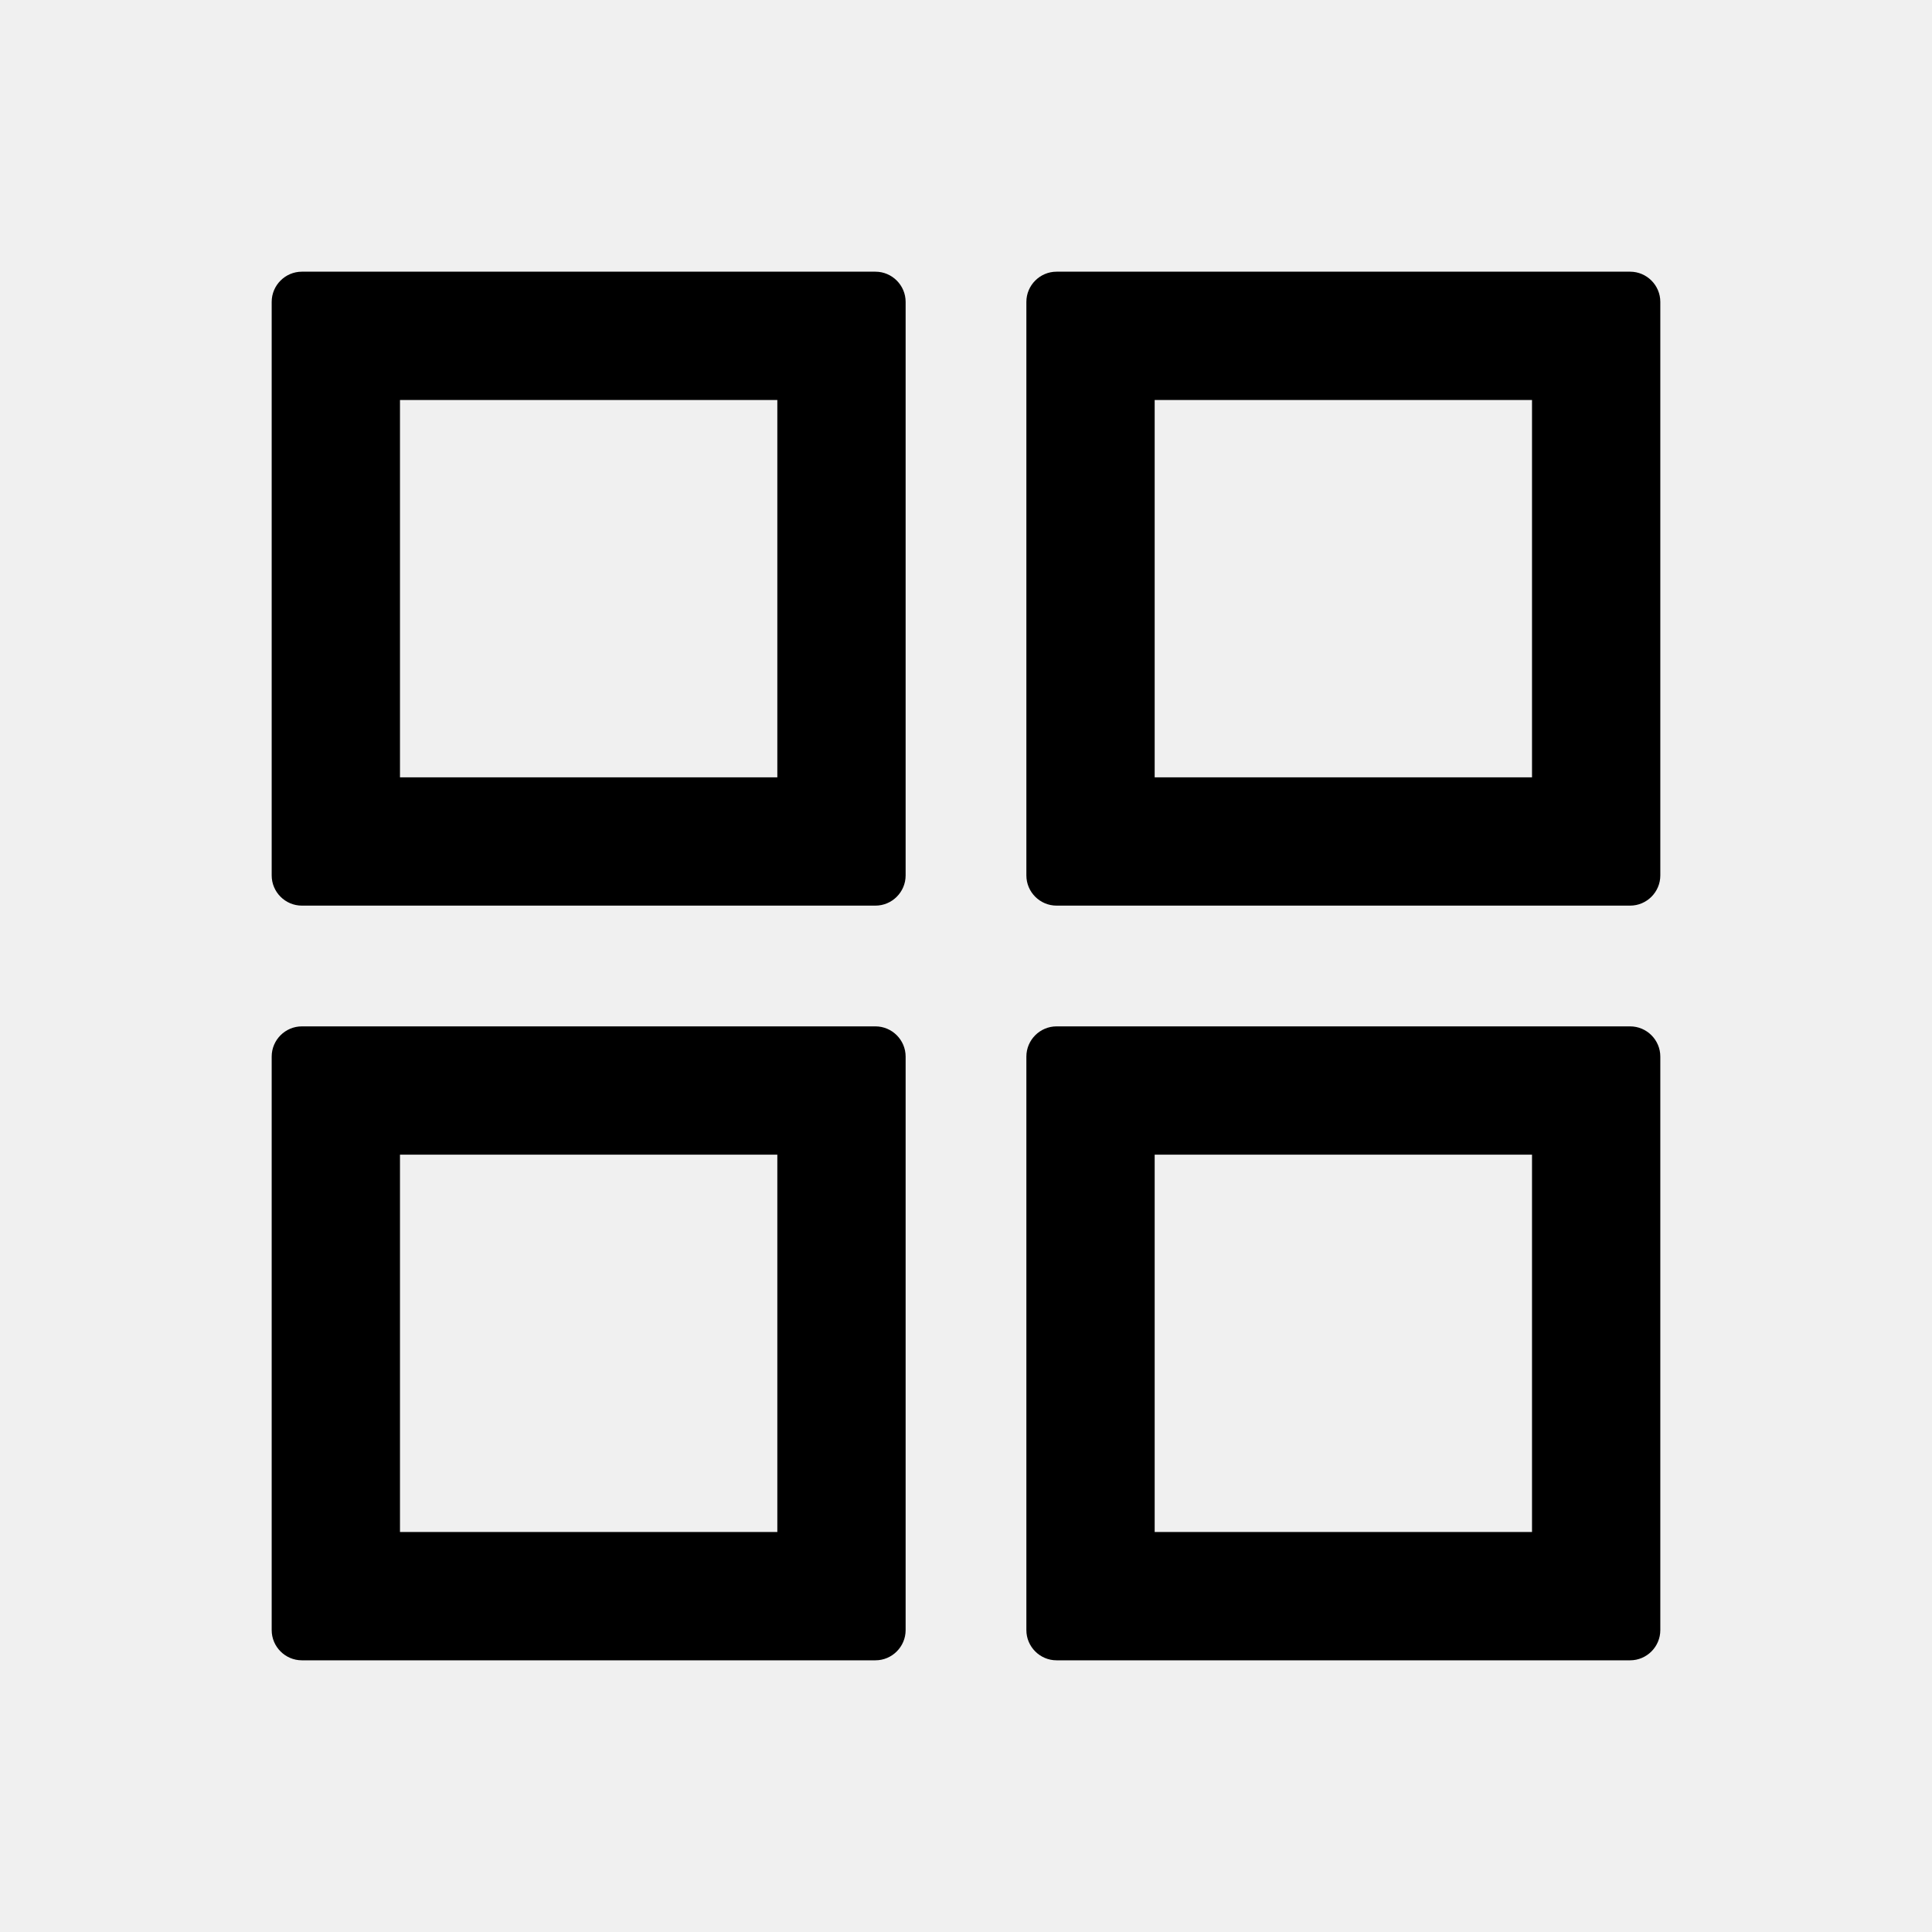
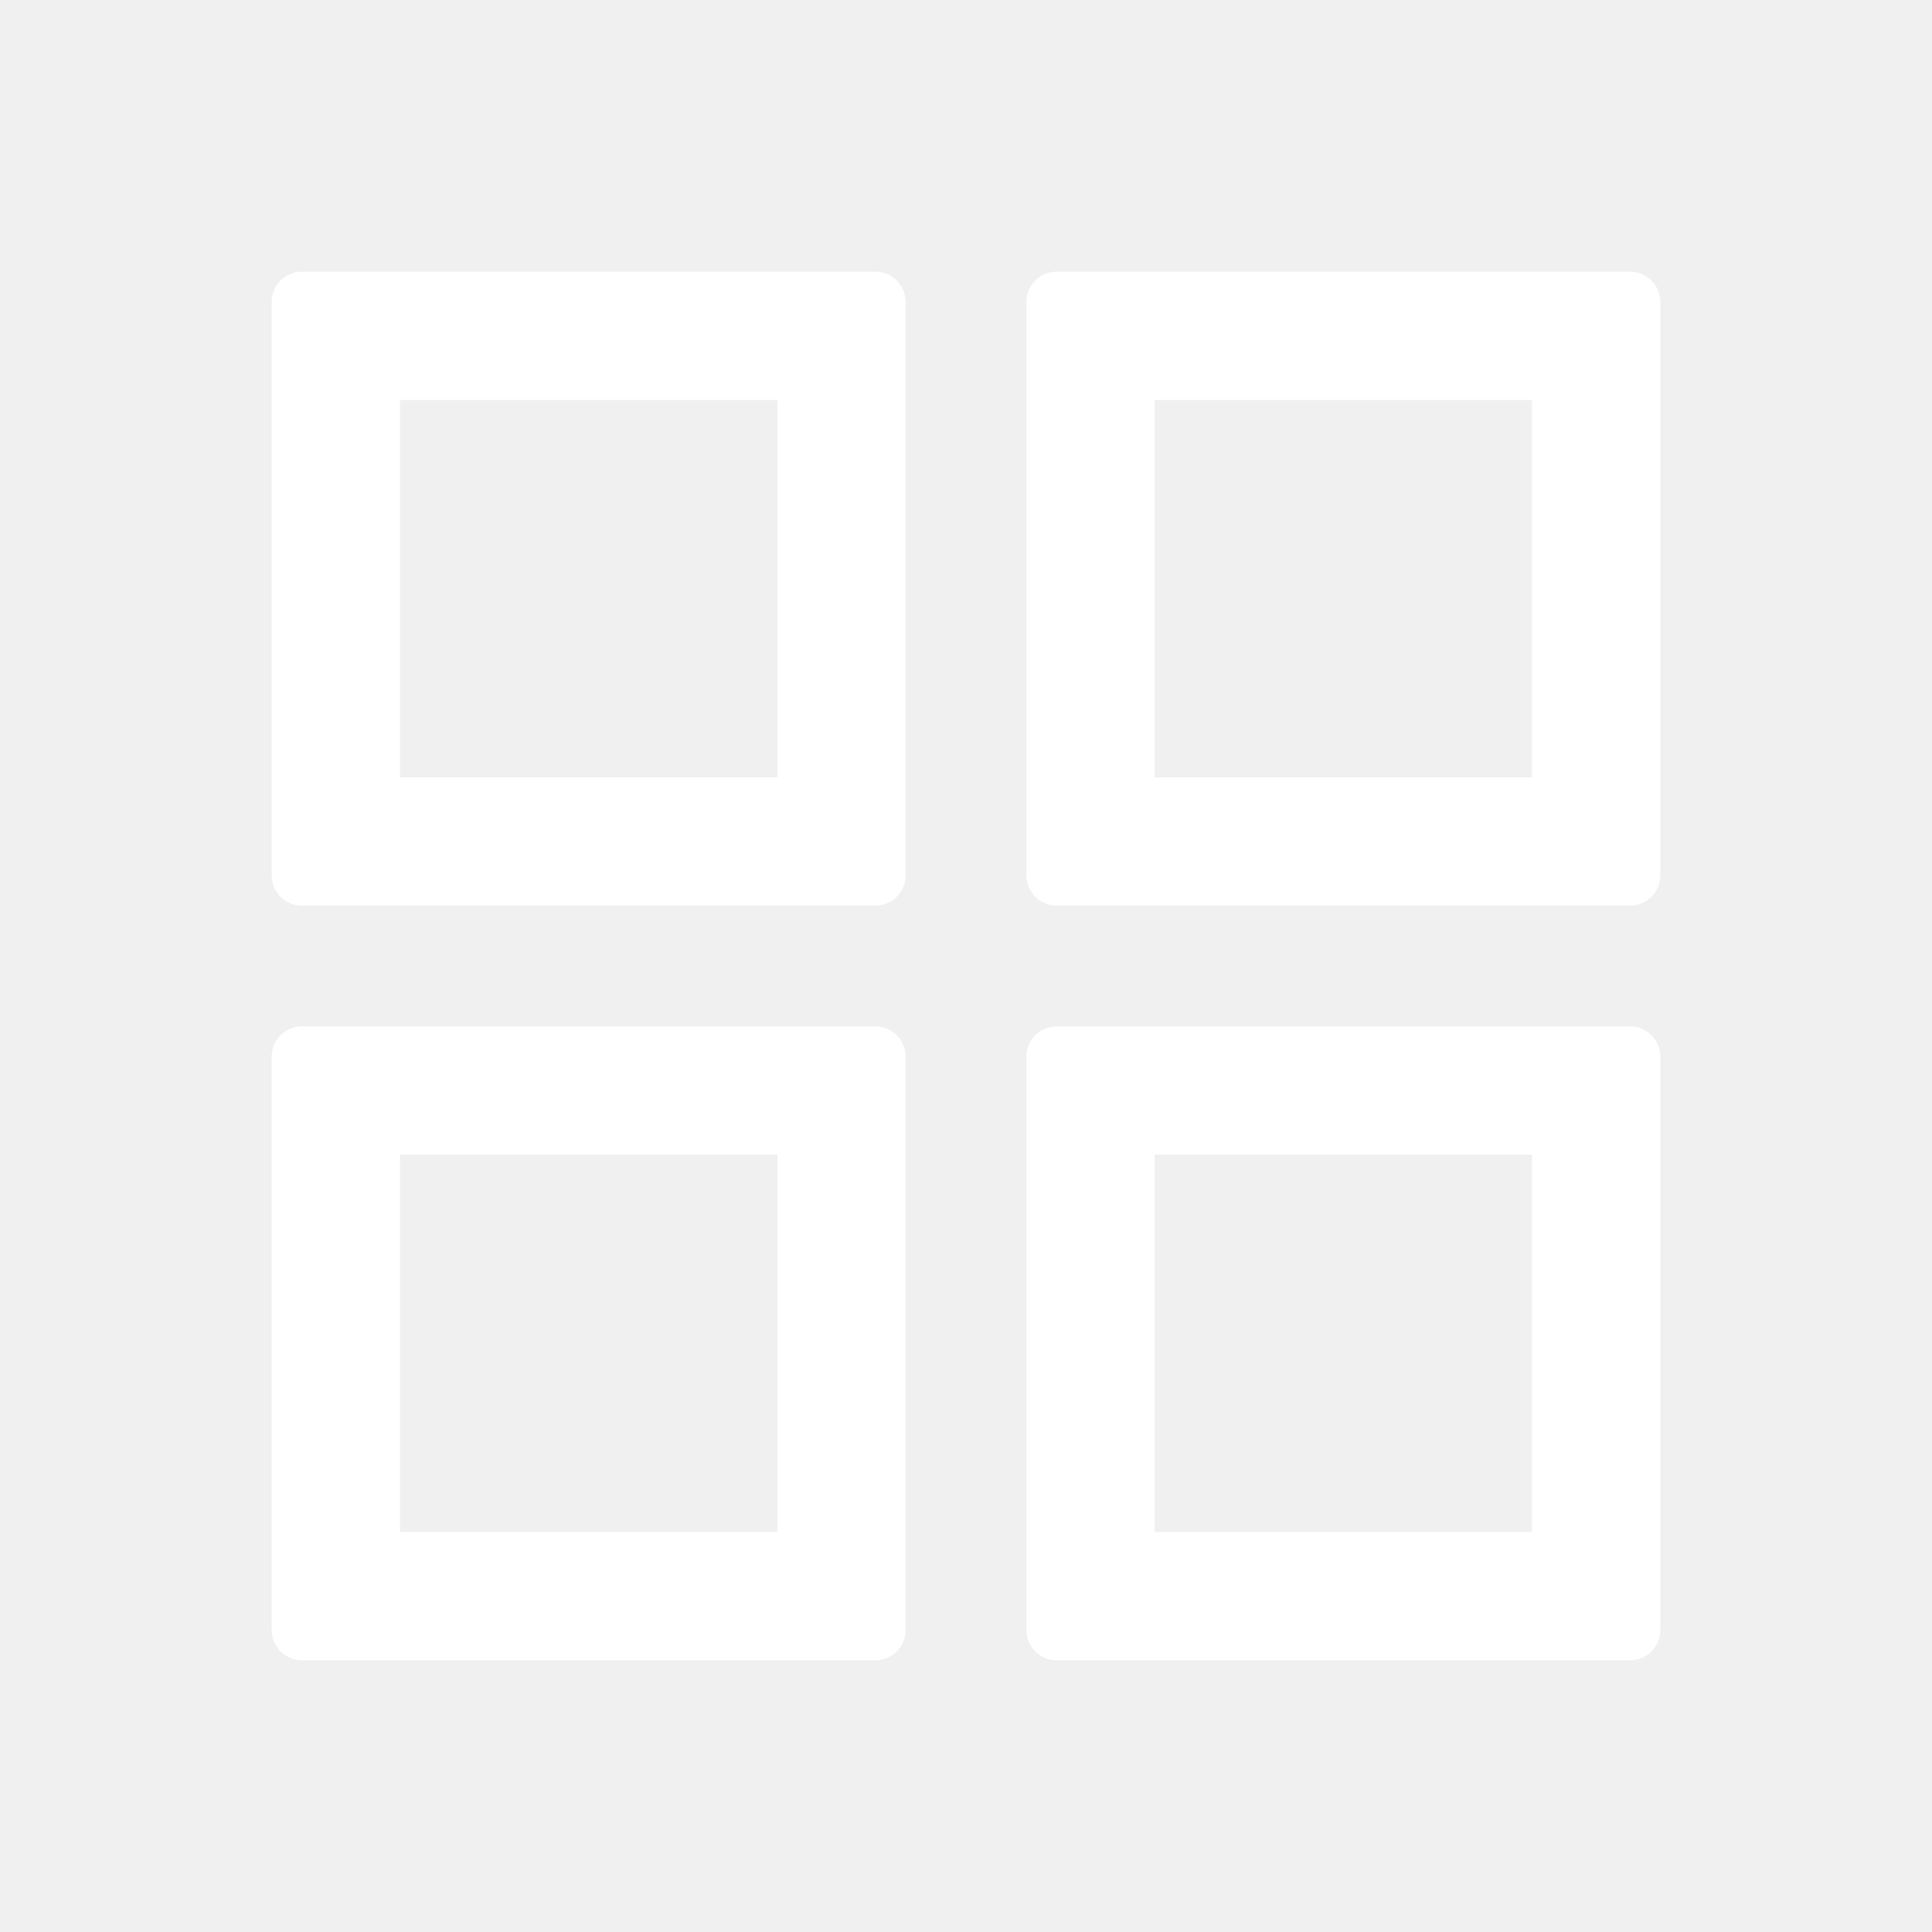
<svg xmlns="http://www.w3.org/2000/svg" width="1em" height="1em" viewBox="0 0 1024 1024">
-   <path fill="currentColor" d="M464 144H160c-8.8 0-16 7.2-16 16v304c0 8.8 7.2 16 16 16h304c8.8 0 16-7.2 16-16V160c0-8.8-7.2-16-16-16zm-52 268H212V212h200v200zm452-268H560c-8.8 0-16 7.2-16 16v304c0 8.8 7.2 16 16 16h304c8.8 0 16-7.2 16-16V160c0-8.8-7.2-16-16-16zm-52 268H612V212h200v200zM464 544H160c-8.8 0-16 7.2-16 16v304c0 8.8 7.2 16 16 16h304c8.8 0 16-7.2 16-16V560c0-8.8-7.2-16-16-16zm-52 268H212V612h200v200zm452-268H560c-8.8 0-16 7.2-16 16v304c0 8.8 7.2 16 16 16h304c8.8 0 16-7.2 16-16V560c0-8.8-7.2-16-16-16zm-52 268H612V612h200v200z" />
+   <path fill="white" d="M464 144H160c-8.8 0-16 7.2-16 16v304c0 8.8 7.2 16 16 16h304c8.8 0 16-7.2 16-16V160c0-8.8-7.2-16-16-16zm-52 268H212V212h200v200zm452-268H560c-8.8 0-16 7.2-16 16v304c0 8.8 7.2 16 16 16h304c8.8 0 16-7.2 16-16V160c0-8.8-7.2-16-16-16zm-52 268H612V212h200v200zM464 544H160c-8.8 0-16 7.2-16 16v304c0 8.8 7.2 16 16 16h304c8.8 0 16-7.2 16-16V560c0-8.8-7.2-16-16-16zm-52 268H212V612h200v200zm452-268H560c-8.8 0-16 7.2-16 16v304c0 8.8 7.2 16 16 16h304c8.8 0 16-7.2 16-16V560c0-8.8-7.2-16-16-16zm-52 268H612V612h200v200z" />
</svg>
